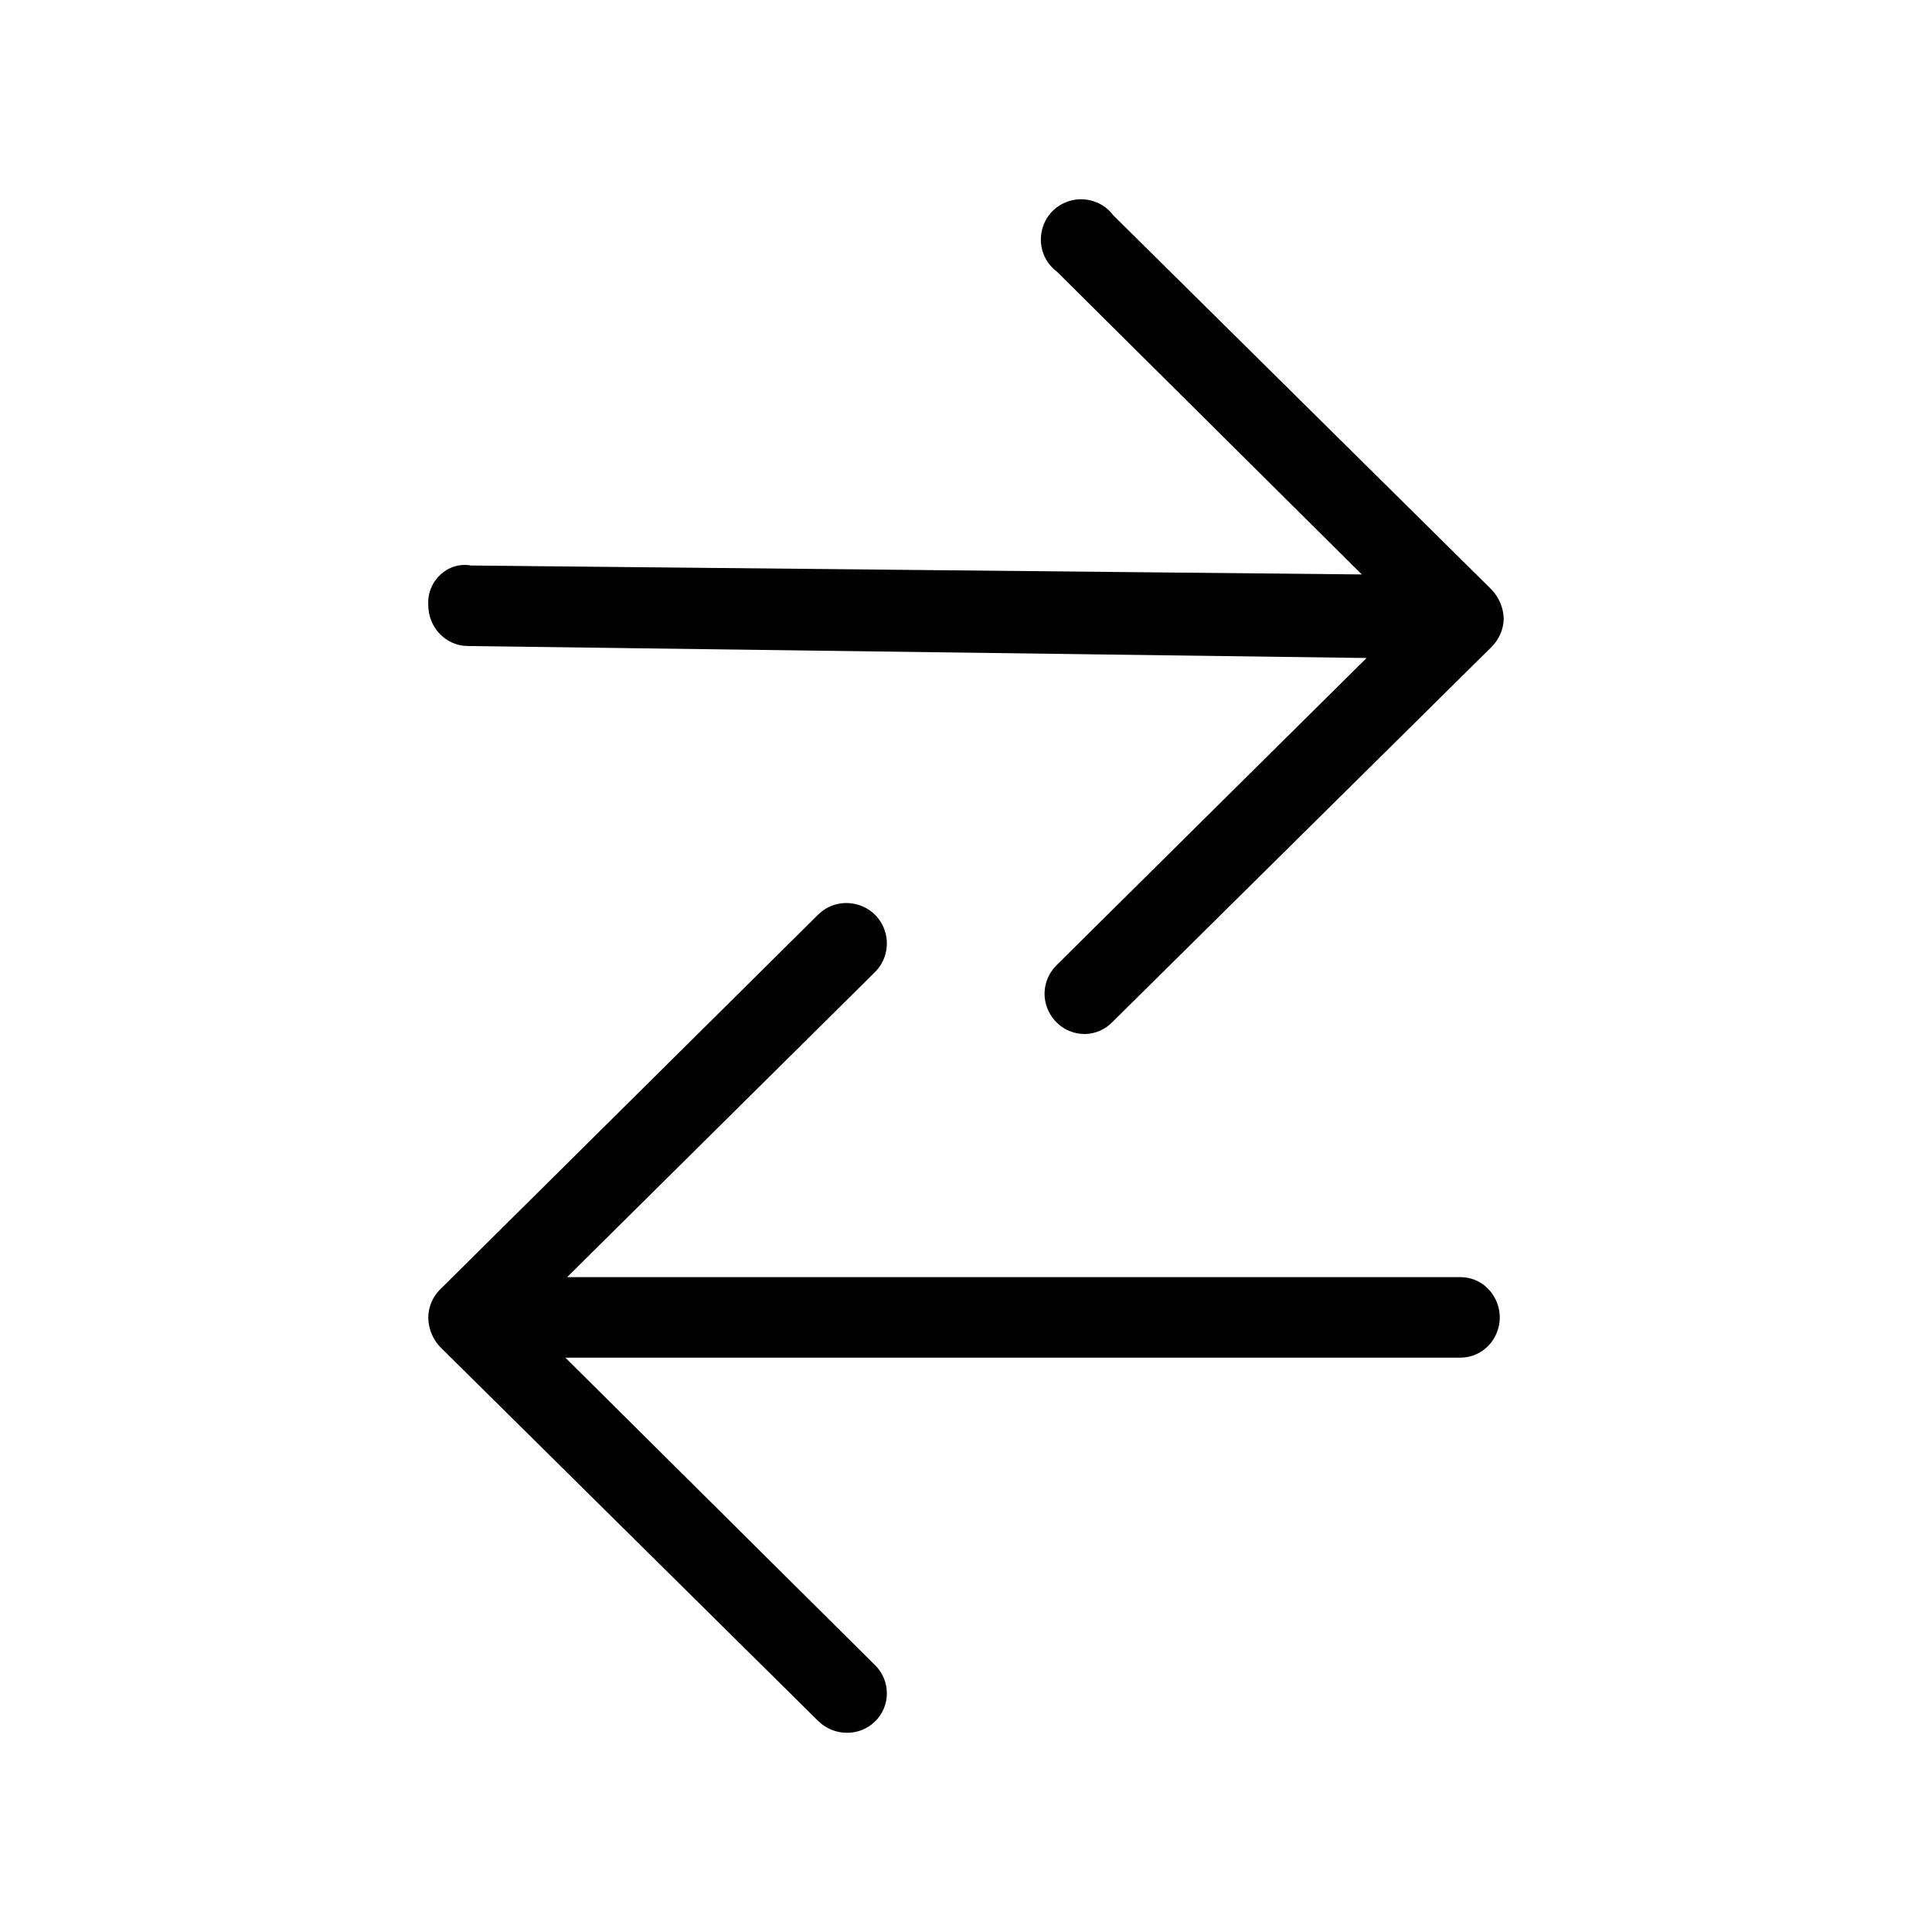
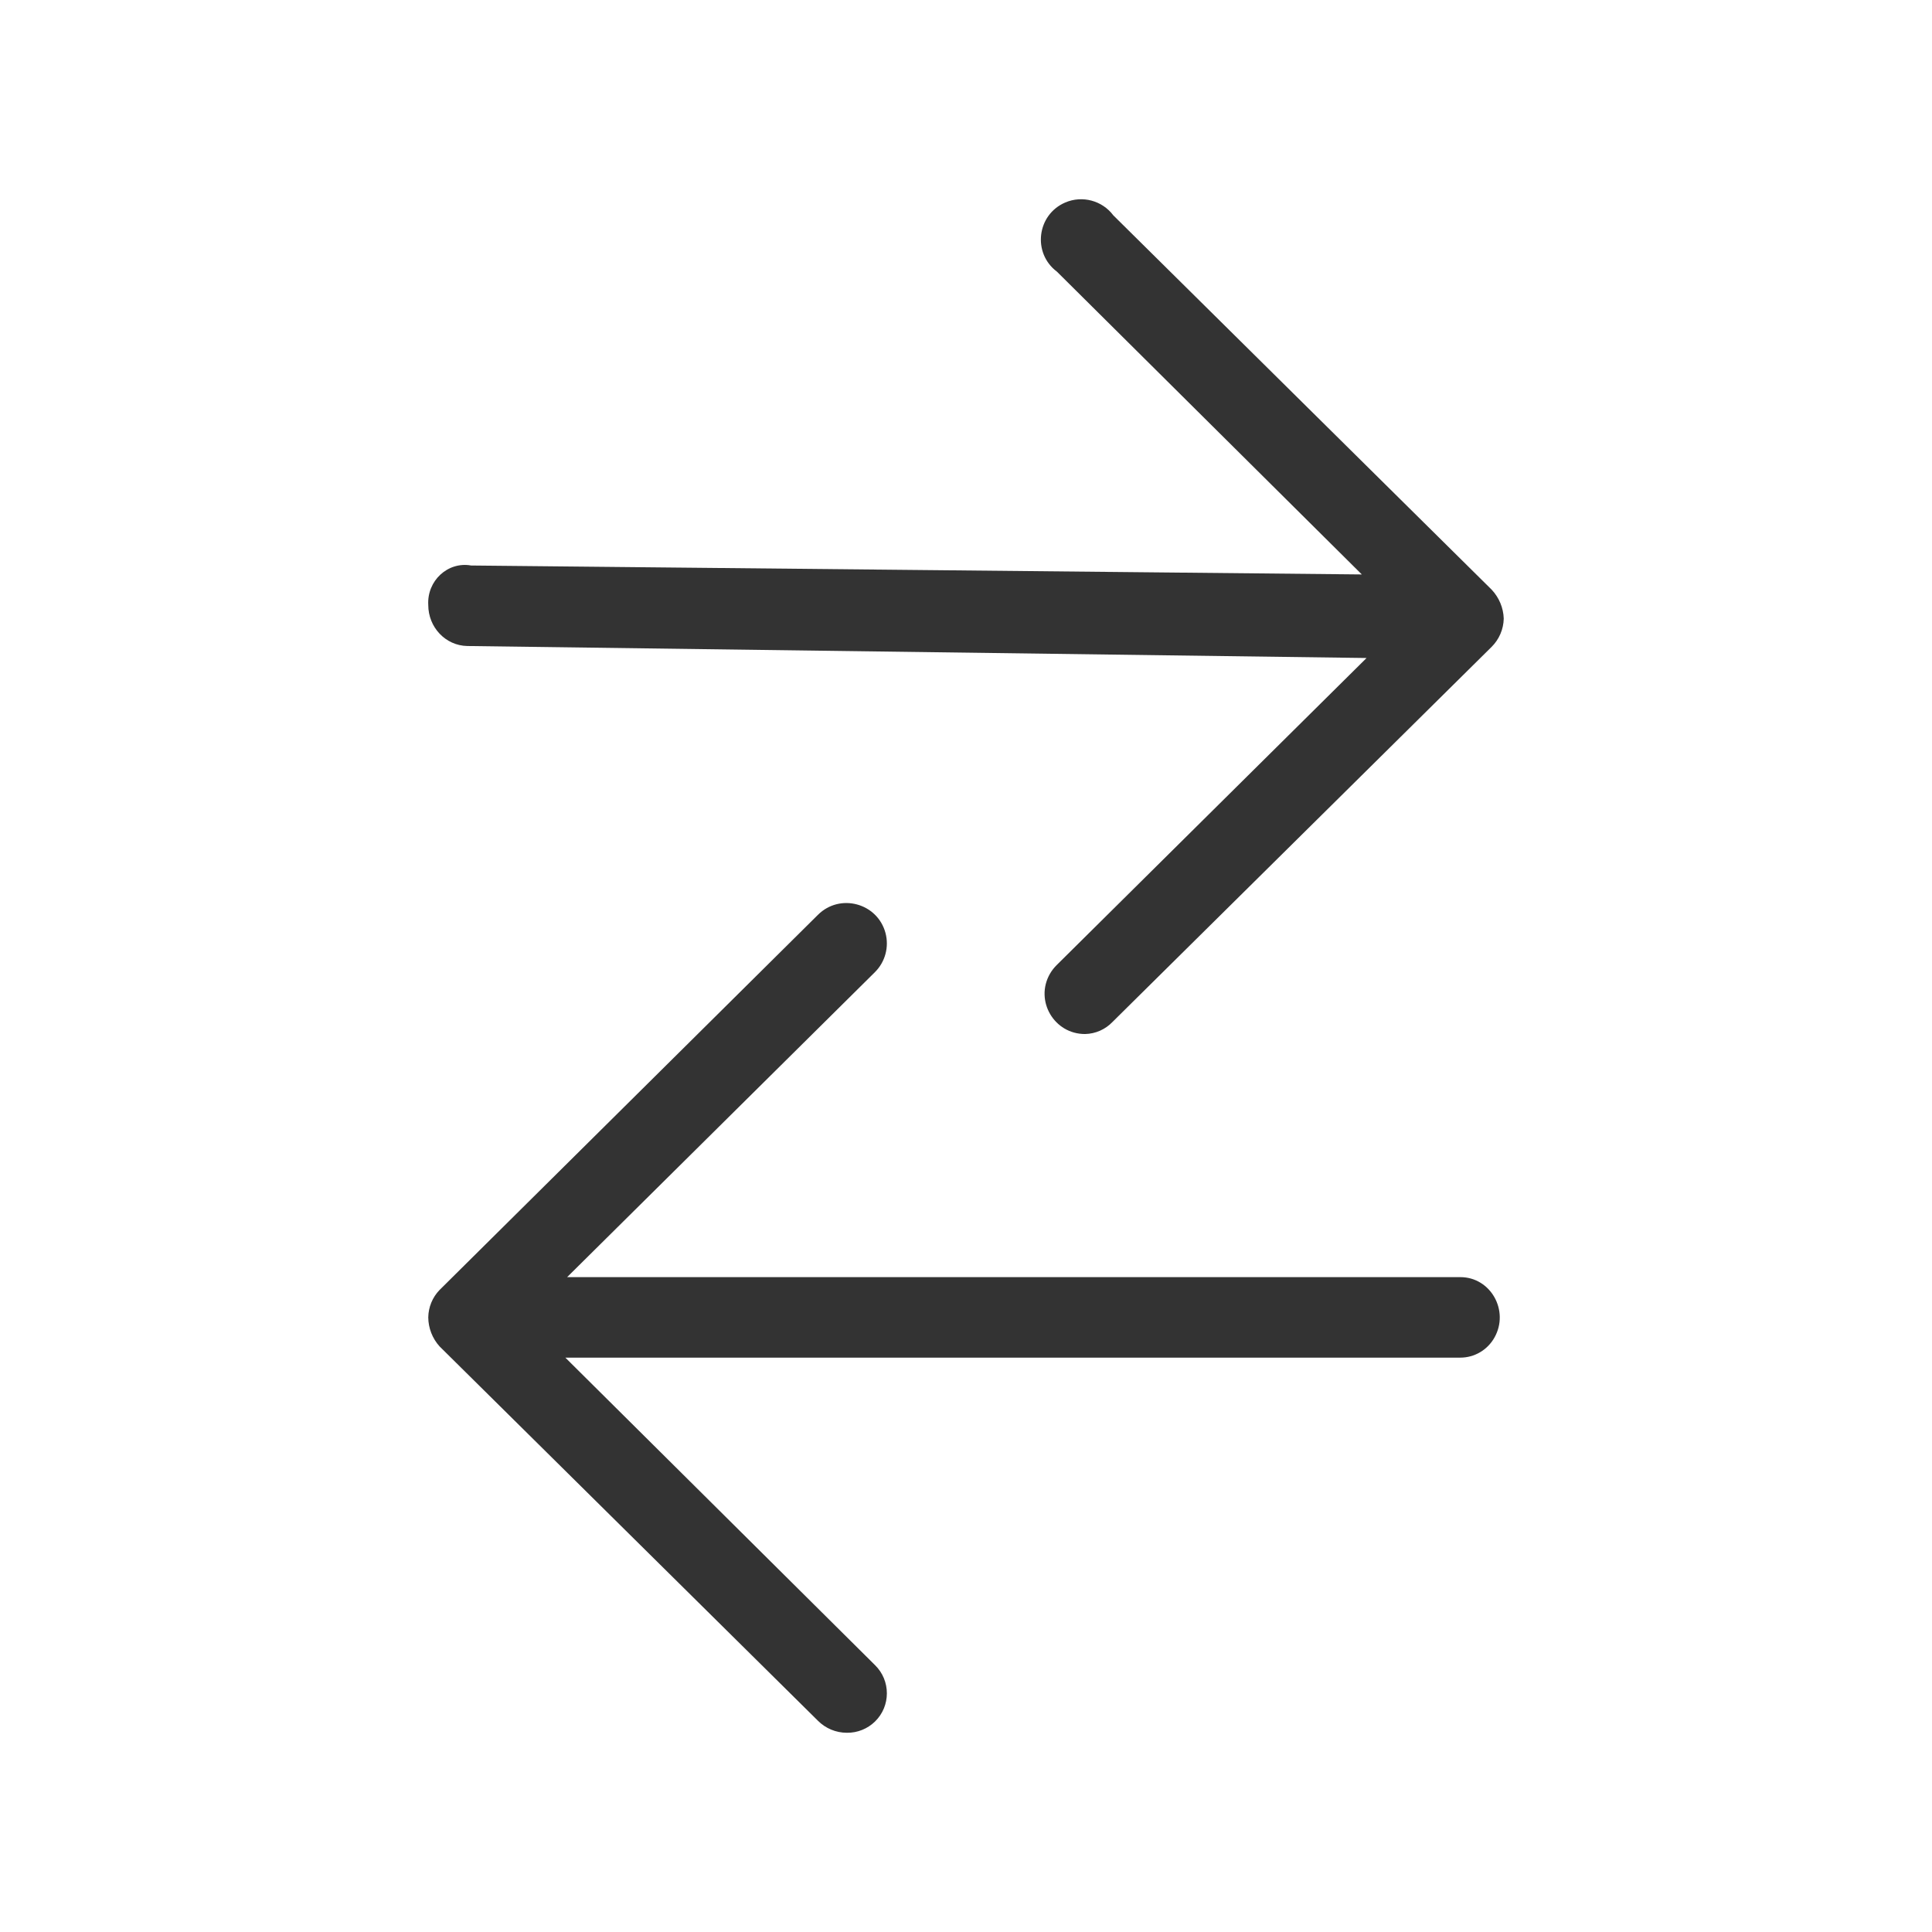
<svg xmlns="http://www.w3.org/2000/svg" viewBox="0 0 24 24">
-   <path d="M 13.48 12.845 C 13.095 12.847 12.852 12.432 13.042 12.098 C 13.066 12.056 13.096 12.018 13.13 11.985 L 16.976 8.174 L 5.805 8.025 C 5.535 8.02 5.32 7.793 5.32 7.515 C 5.303 7.213 5.564 6.973 5.853 7.025 L 16.917 7.136 L 13.13 3.375 C 12.822 3.144 12.88 2.666 13.234 2.515 C 13.445 2.425 13.692 2.491 13.83 2.675 L 18.53 7.325 C 18.622 7.423 18.676 7.551 18.68 7.685 C 18.677 7.817 18.623 7.942 18.53 8.035 L 13.82 12.695 C 13.731 12.788 13.609 12.842 13.48 12.845 Z M 10.52 21.525 C 10.385 21.525 10.255 21.471 10.16 21.375 L 5.46 16.725 C 5.371 16.626 5.321 16.498 5.32 16.365 C 5.322 16.238 5.372 16.116 5.46 16.025 L 10.16 11.365 C 10.433 11.092 10.9 11.217 11 11.59 C 11.046 11.763 10.997 11.948 10.87 12.075 L 7.045 15.865 L 18.141 15.865 C 18.518 15.865 18.752 16.282 18.565 16.615 C 18.478 16.77 18.316 16.865 18.141 16.865 L 7.023 16.865 L 10.87 20.685 C 11.066 20.877 11.066 21.193 10.87 21.385 C 10.777 21.476 10.651 21.527 10.52 21.525 Z" />
+   <path fill="#333" d="M 13.48 12.845 C 13.095 12.847 12.852 12.432 13.042 12.098 C 13.066 12.056 13.096 12.018 13.13 11.985 L 16.976 8.174 L 5.805 8.025 C 5.535 8.02 5.32 7.793 5.32 7.515 C 5.303 7.213 5.564 6.973 5.853 7.025 L 16.917 7.136 L 13.13 3.375 C 12.822 3.144 12.88 2.666 13.234 2.515 C 13.445 2.425 13.692 2.491 13.83 2.675 L 18.53 7.325 C 18.622 7.423 18.676 7.551 18.68 7.685 C 18.677 7.817 18.623 7.942 18.53 8.035 L 13.82 12.695 C 13.731 12.788 13.609 12.842 13.48 12.845 Z M 10.52 21.525 C 10.385 21.525 10.255 21.471 10.16 21.375 L 5.46 16.725 C 5.371 16.626 5.321 16.498 5.32 16.365 C 5.322 16.238 5.372 16.116 5.46 16.025 L 10.16 11.365 C 10.433 11.092 10.9 11.217 11 11.59 C 11.046 11.763 10.997 11.948 10.87 12.075 L 7.045 15.865 L 18.141 15.865 C 18.518 15.865 18.752 16.282 18.565 16.615 C 18.478 16.77 18.316 16.865 18.141 16.865 L 7.023 16.865 L 10.87 20.685 C 11.066 20.877 11.066 21.193 10.87 21.385 C 10.777 21.476 10.651 21.527 10.52 21.525 Z" />
</svg>
